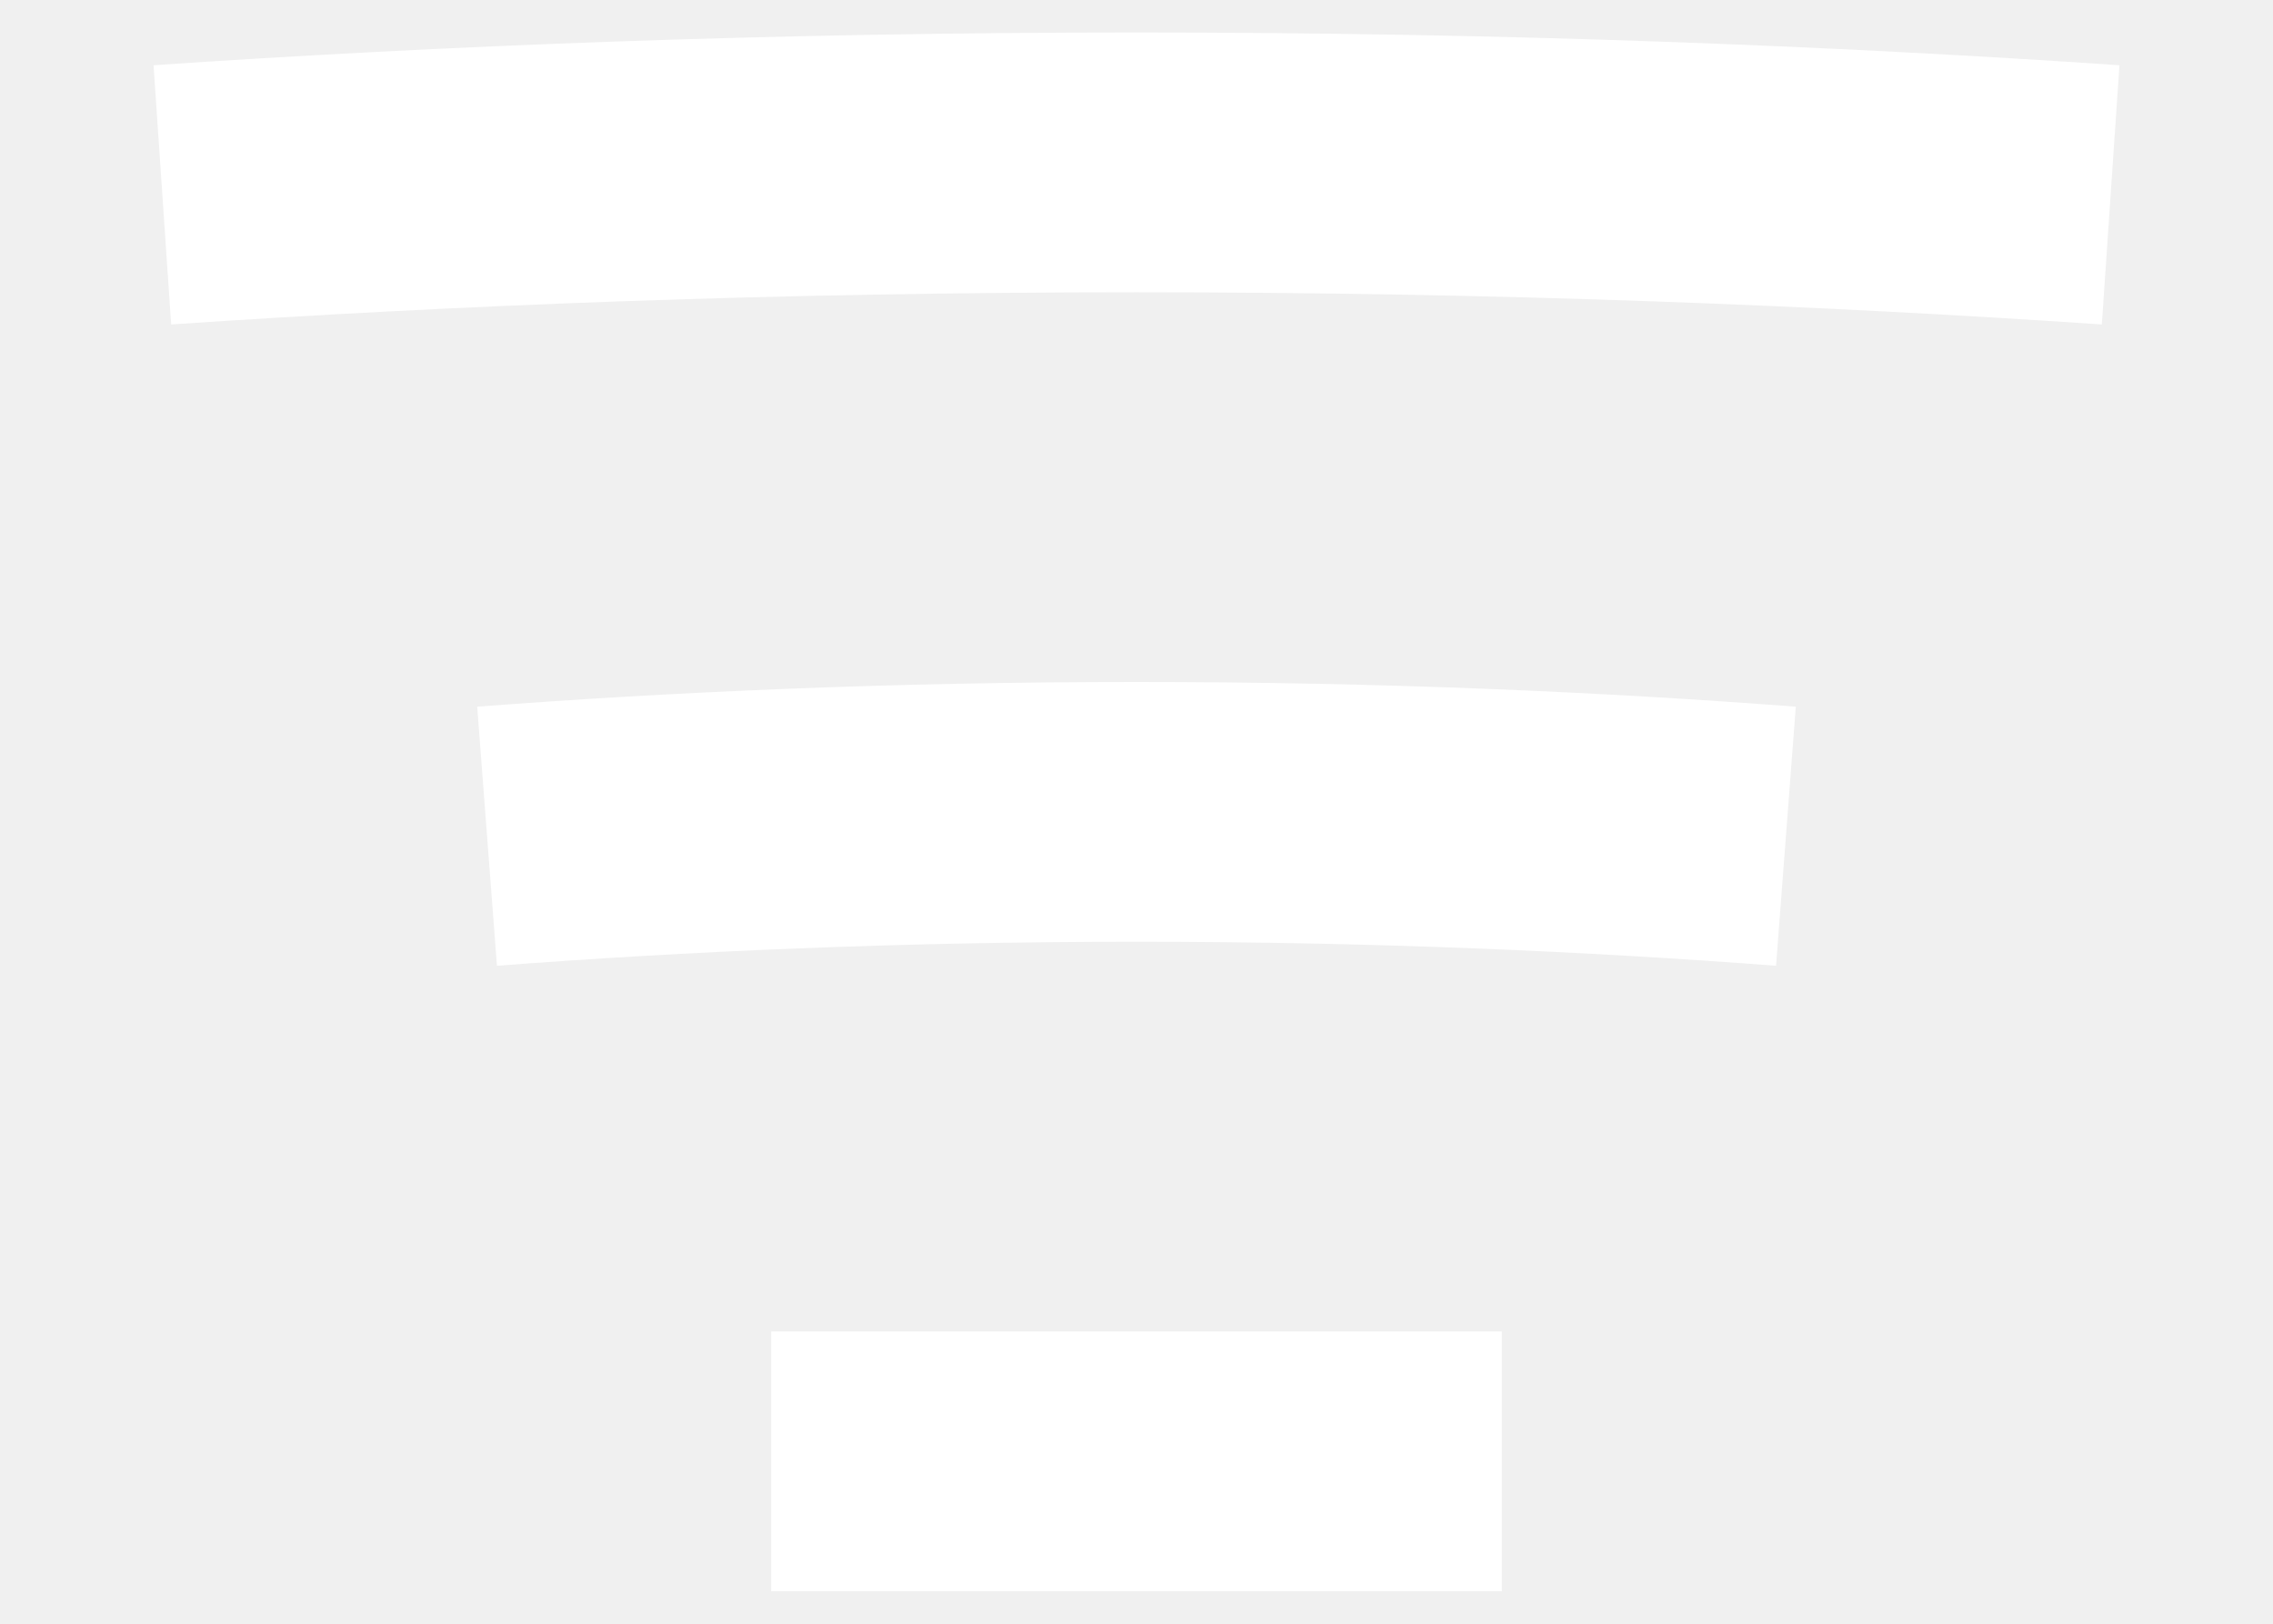
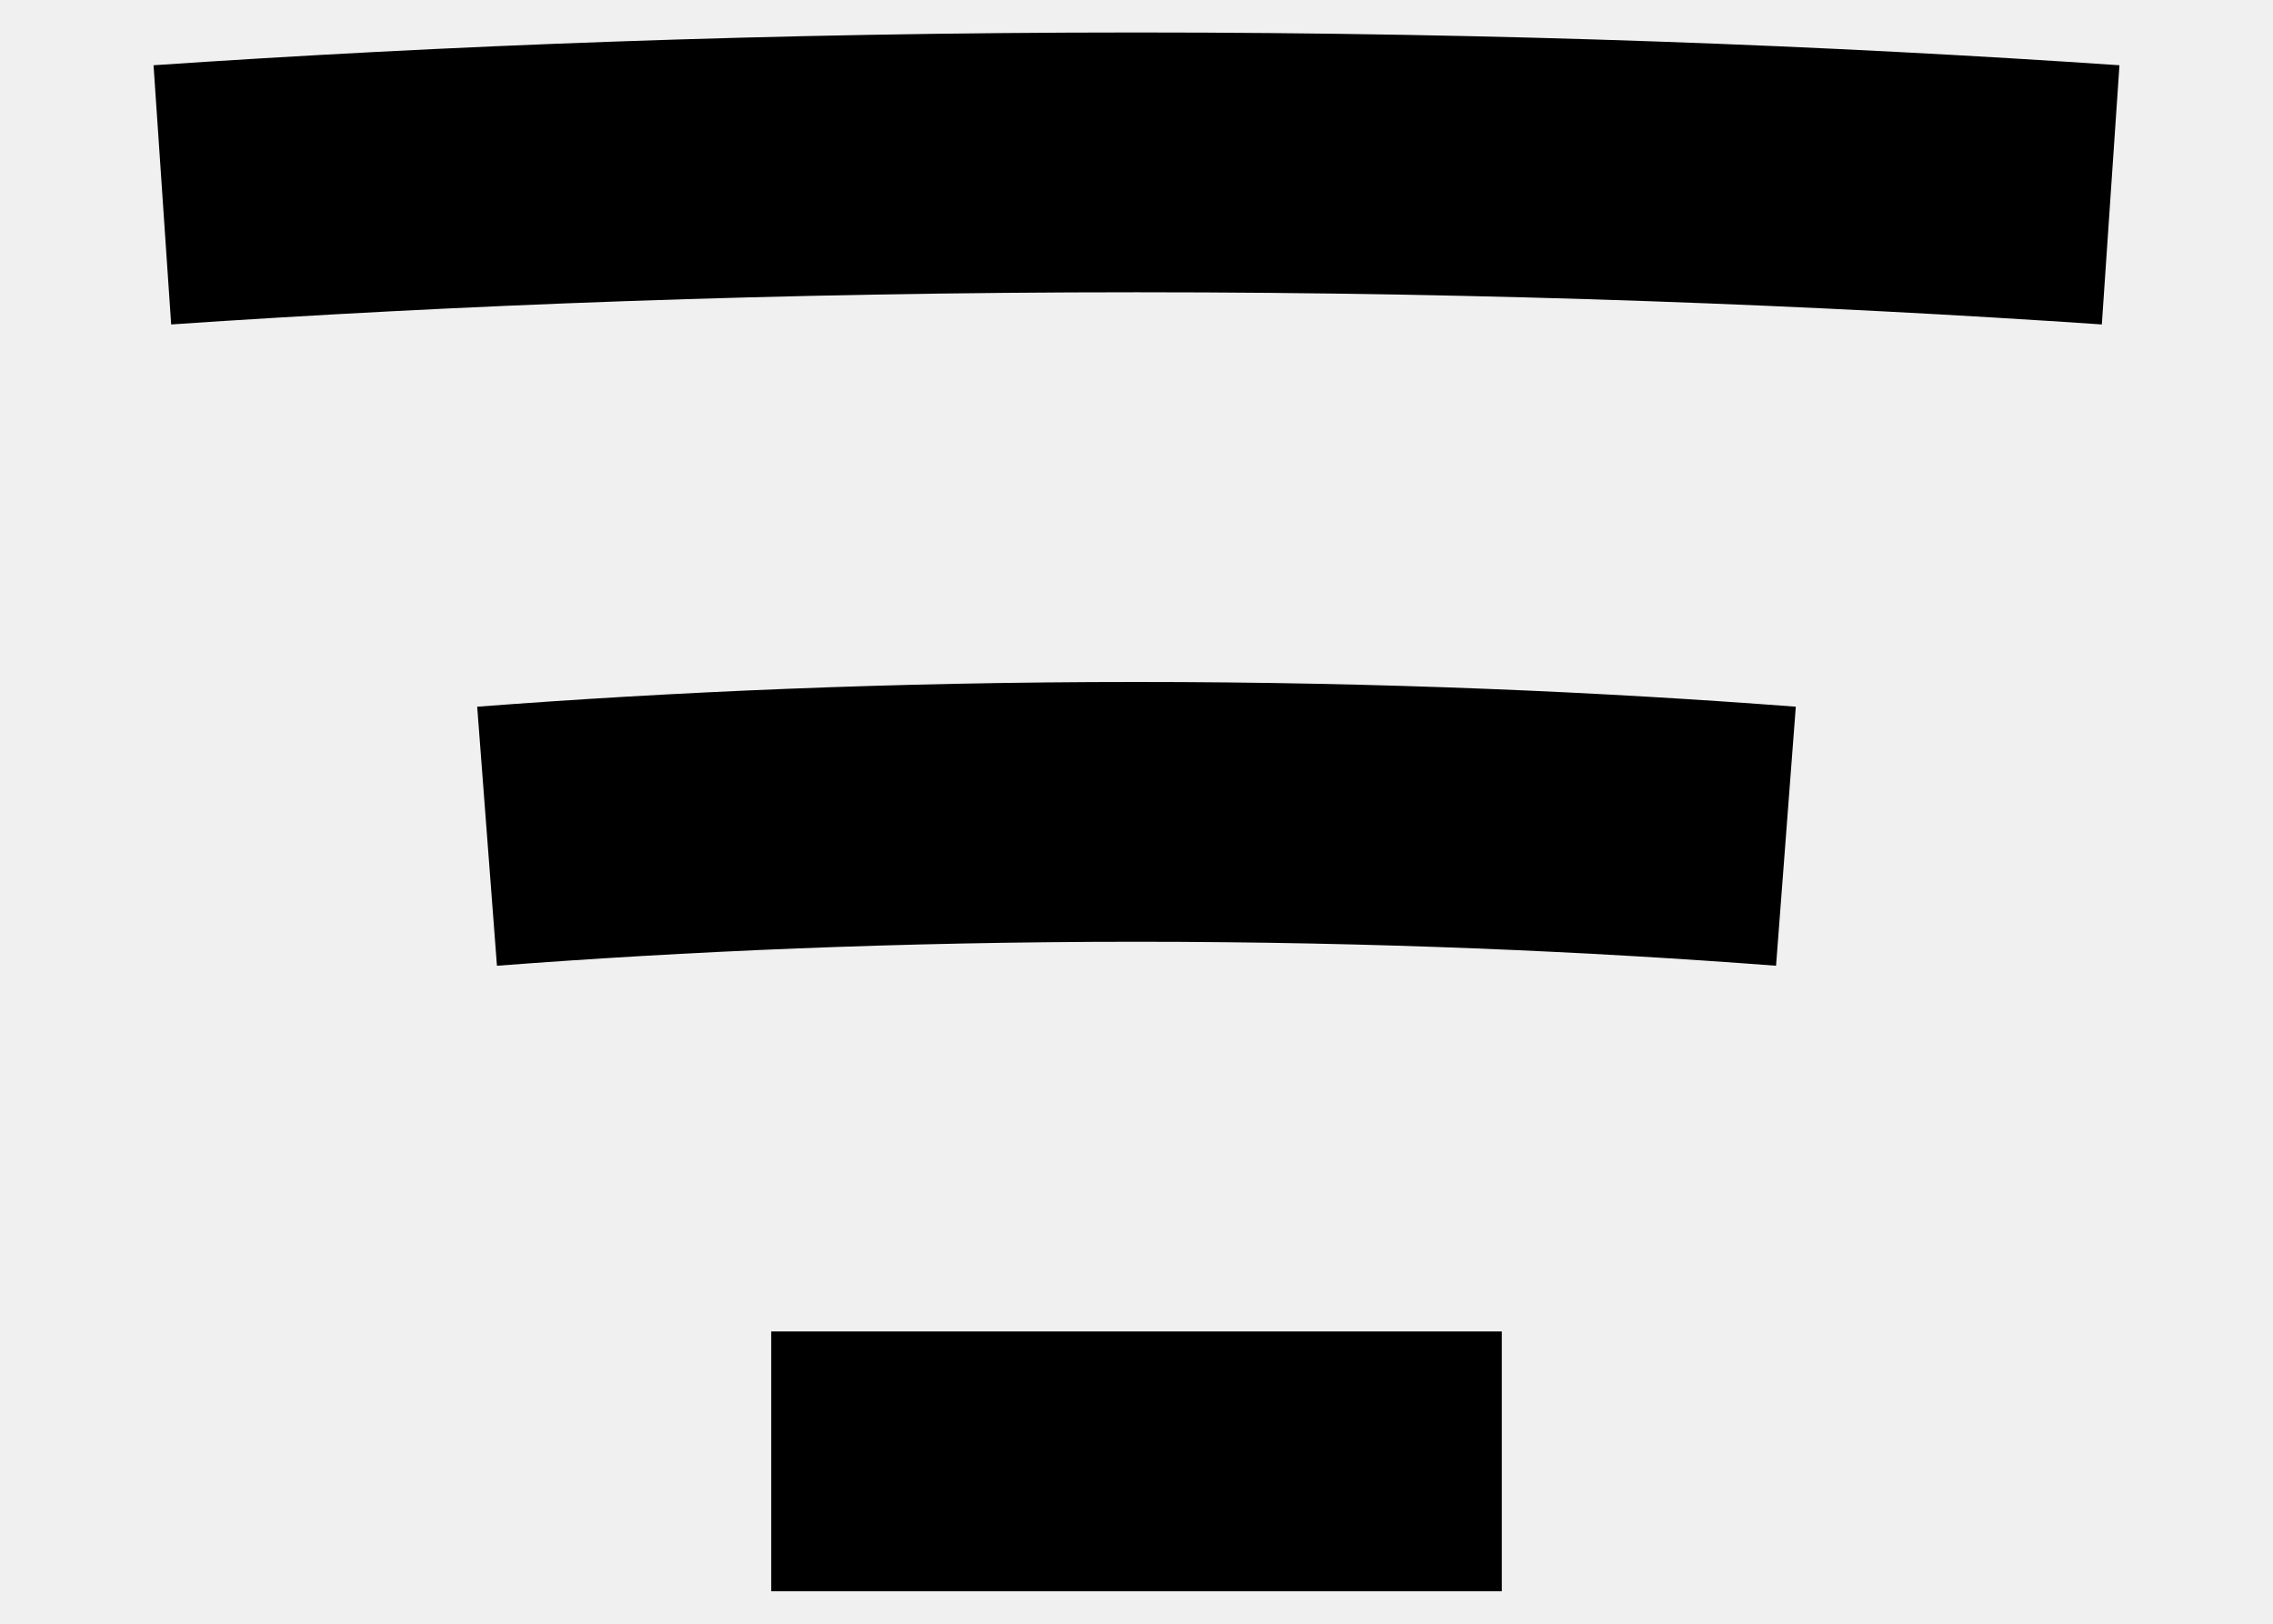
<svg xmlns="http://www.w3.org/2000/svg" width="14" height="10" viewBox="0 0 14 10" fill="none">
-   <path d="M13 1.2C11.25 1.081 9.235 1 7 1C4.765 1 2.75 1.081 1 1.2" stroke="white" stroke-width="1.6" />
-   <path d="M11 5.15C9.833 5.061 8.49 5 7 5C5.51 5 4.167 5.061 3 5.15" stroke="white" stroke-width="1.6" />
-   <path d="M9.25 9C8.594 9 7.838 9 7 9C6.162 9 5.406 9 4.75 9" stroke="white" stroke-width="1.6" />
+   <path d="M13 1.2C11.25 1.081 9.235 1 7 1C4.765 1 2.75 1.081 1 1.2" stroke="black" stroke-width="1.6" />
+   <path d="M11 5.15C9.833 5.061 8.49 5 7 5C5.51 5 4.167 5.061 3 5.15" stroke="black" stroke-width="1.6" />
+   <path d="M9.25 9C8.594 9 7.838 9 7 9C6.162 9 5.406 9 4.75 9" stroke="black" stroke-width="1.6" />
</svg>
